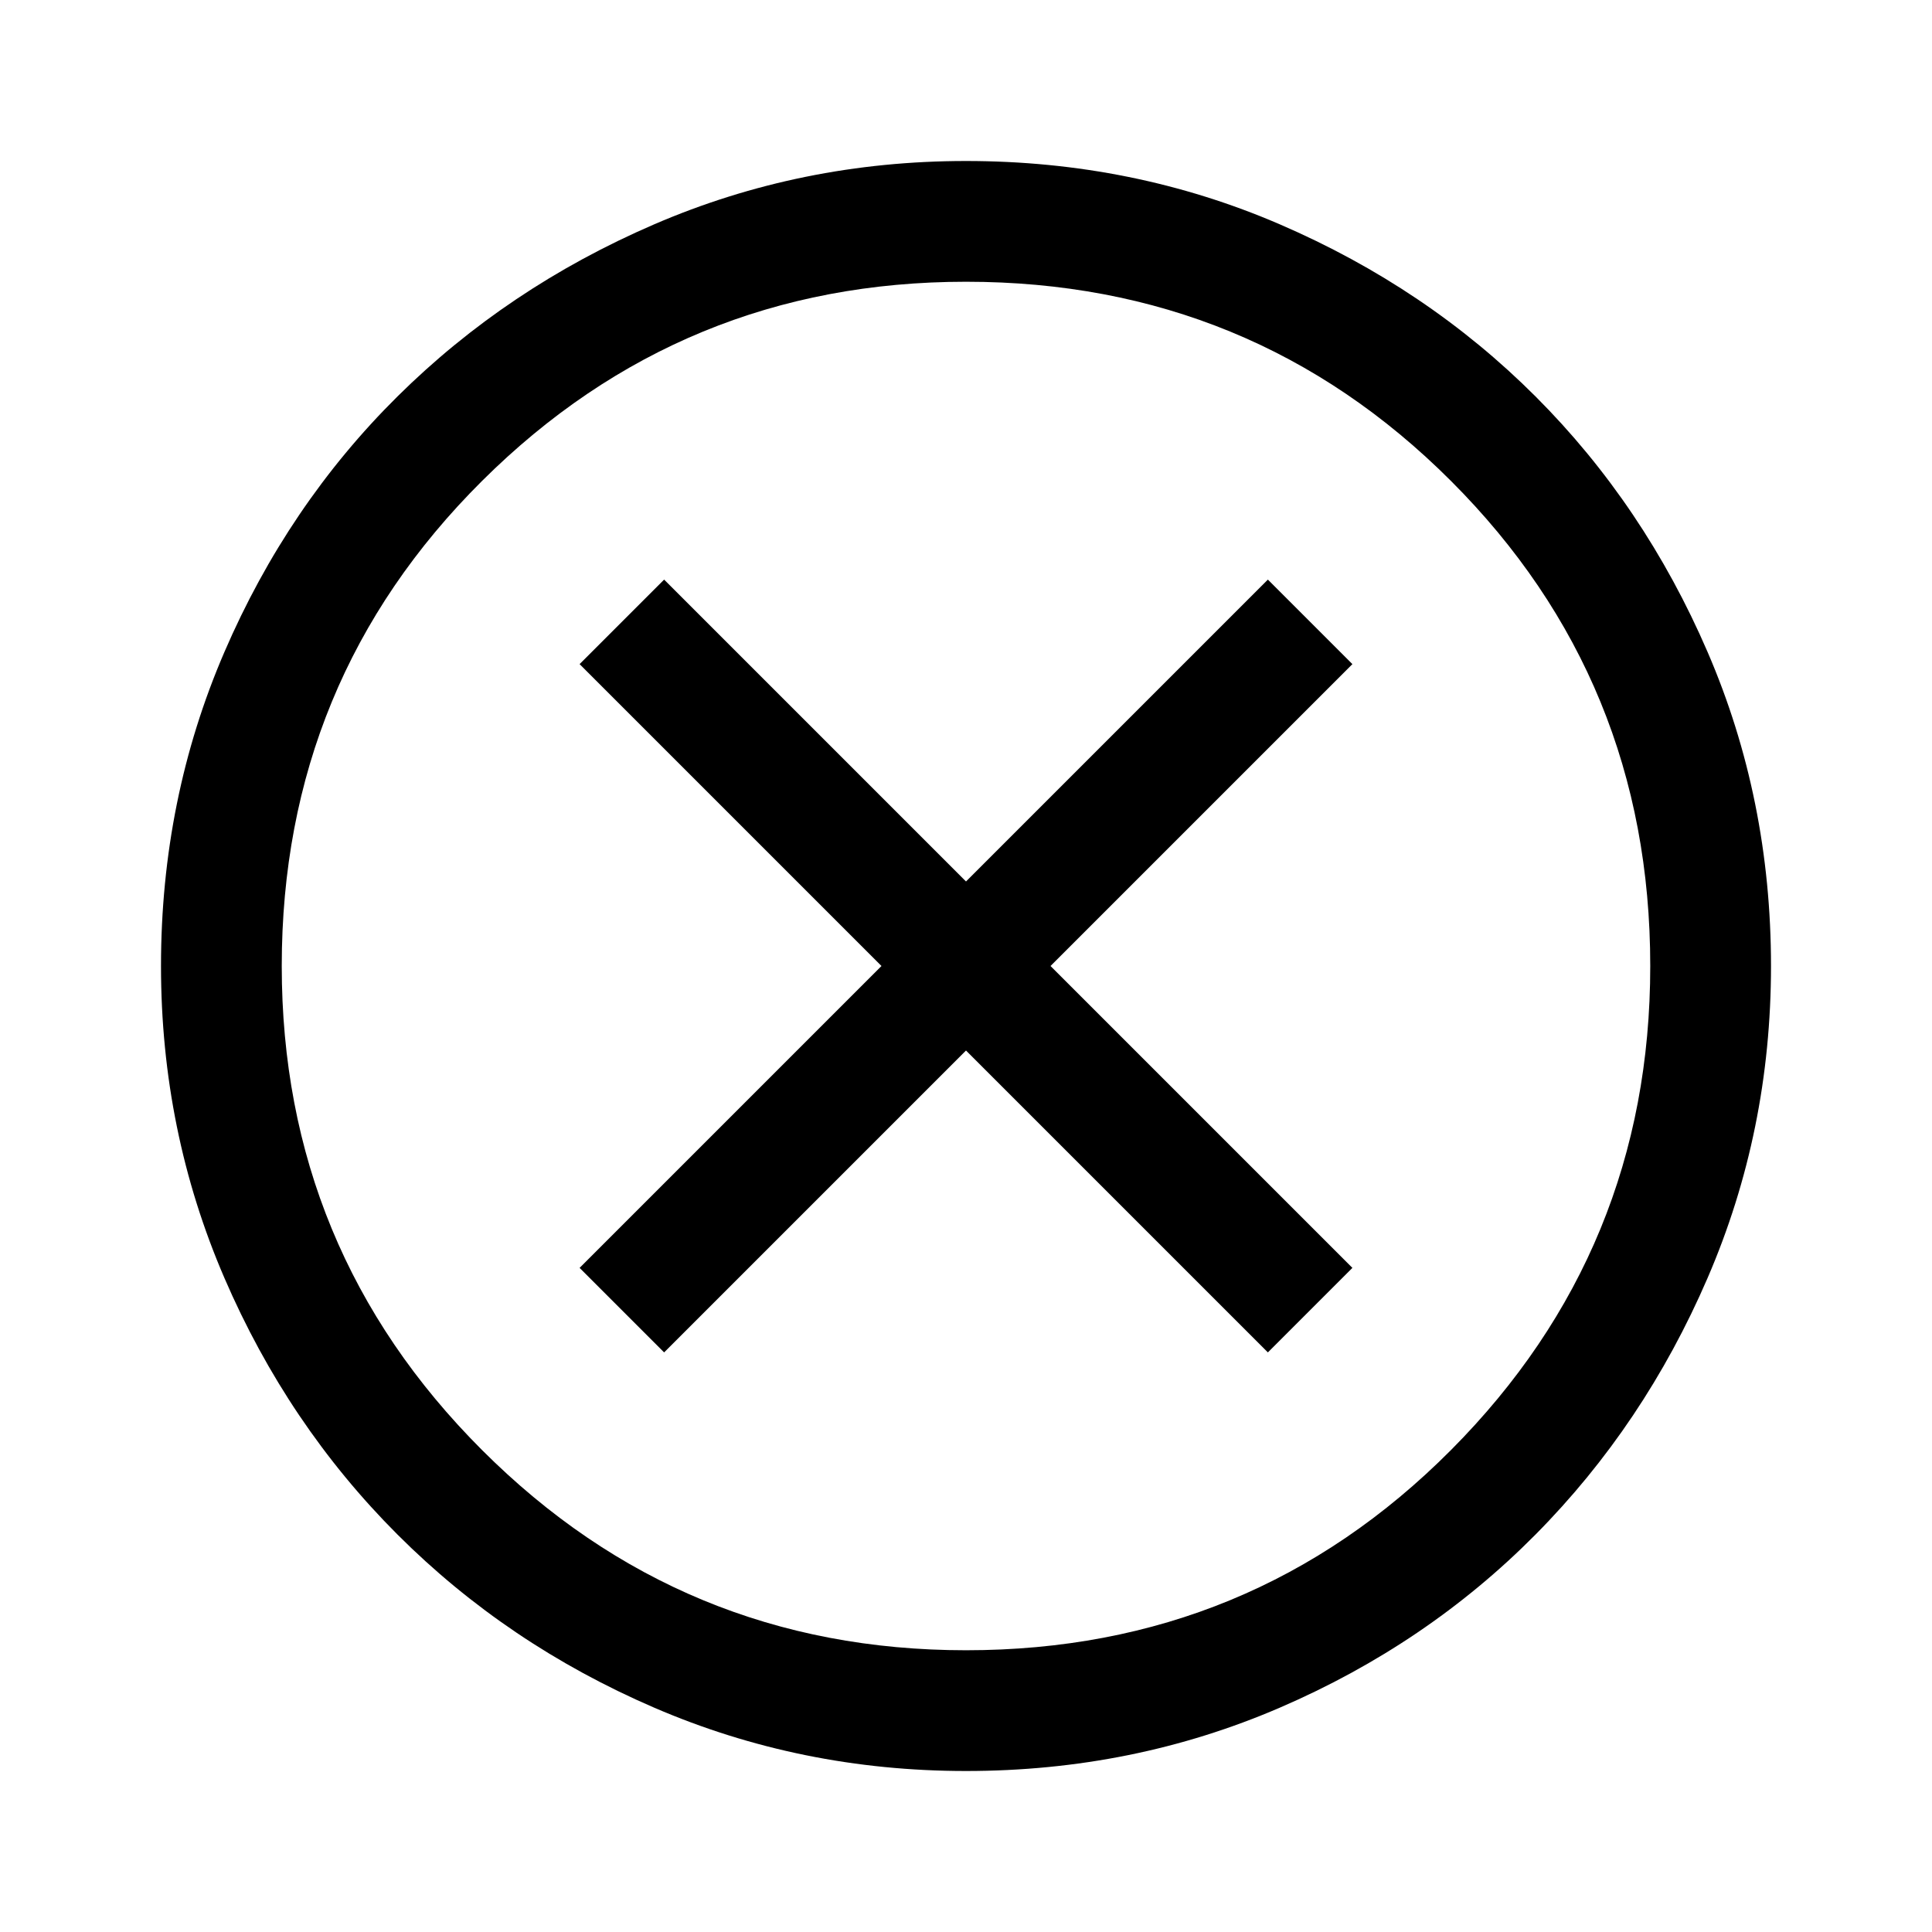
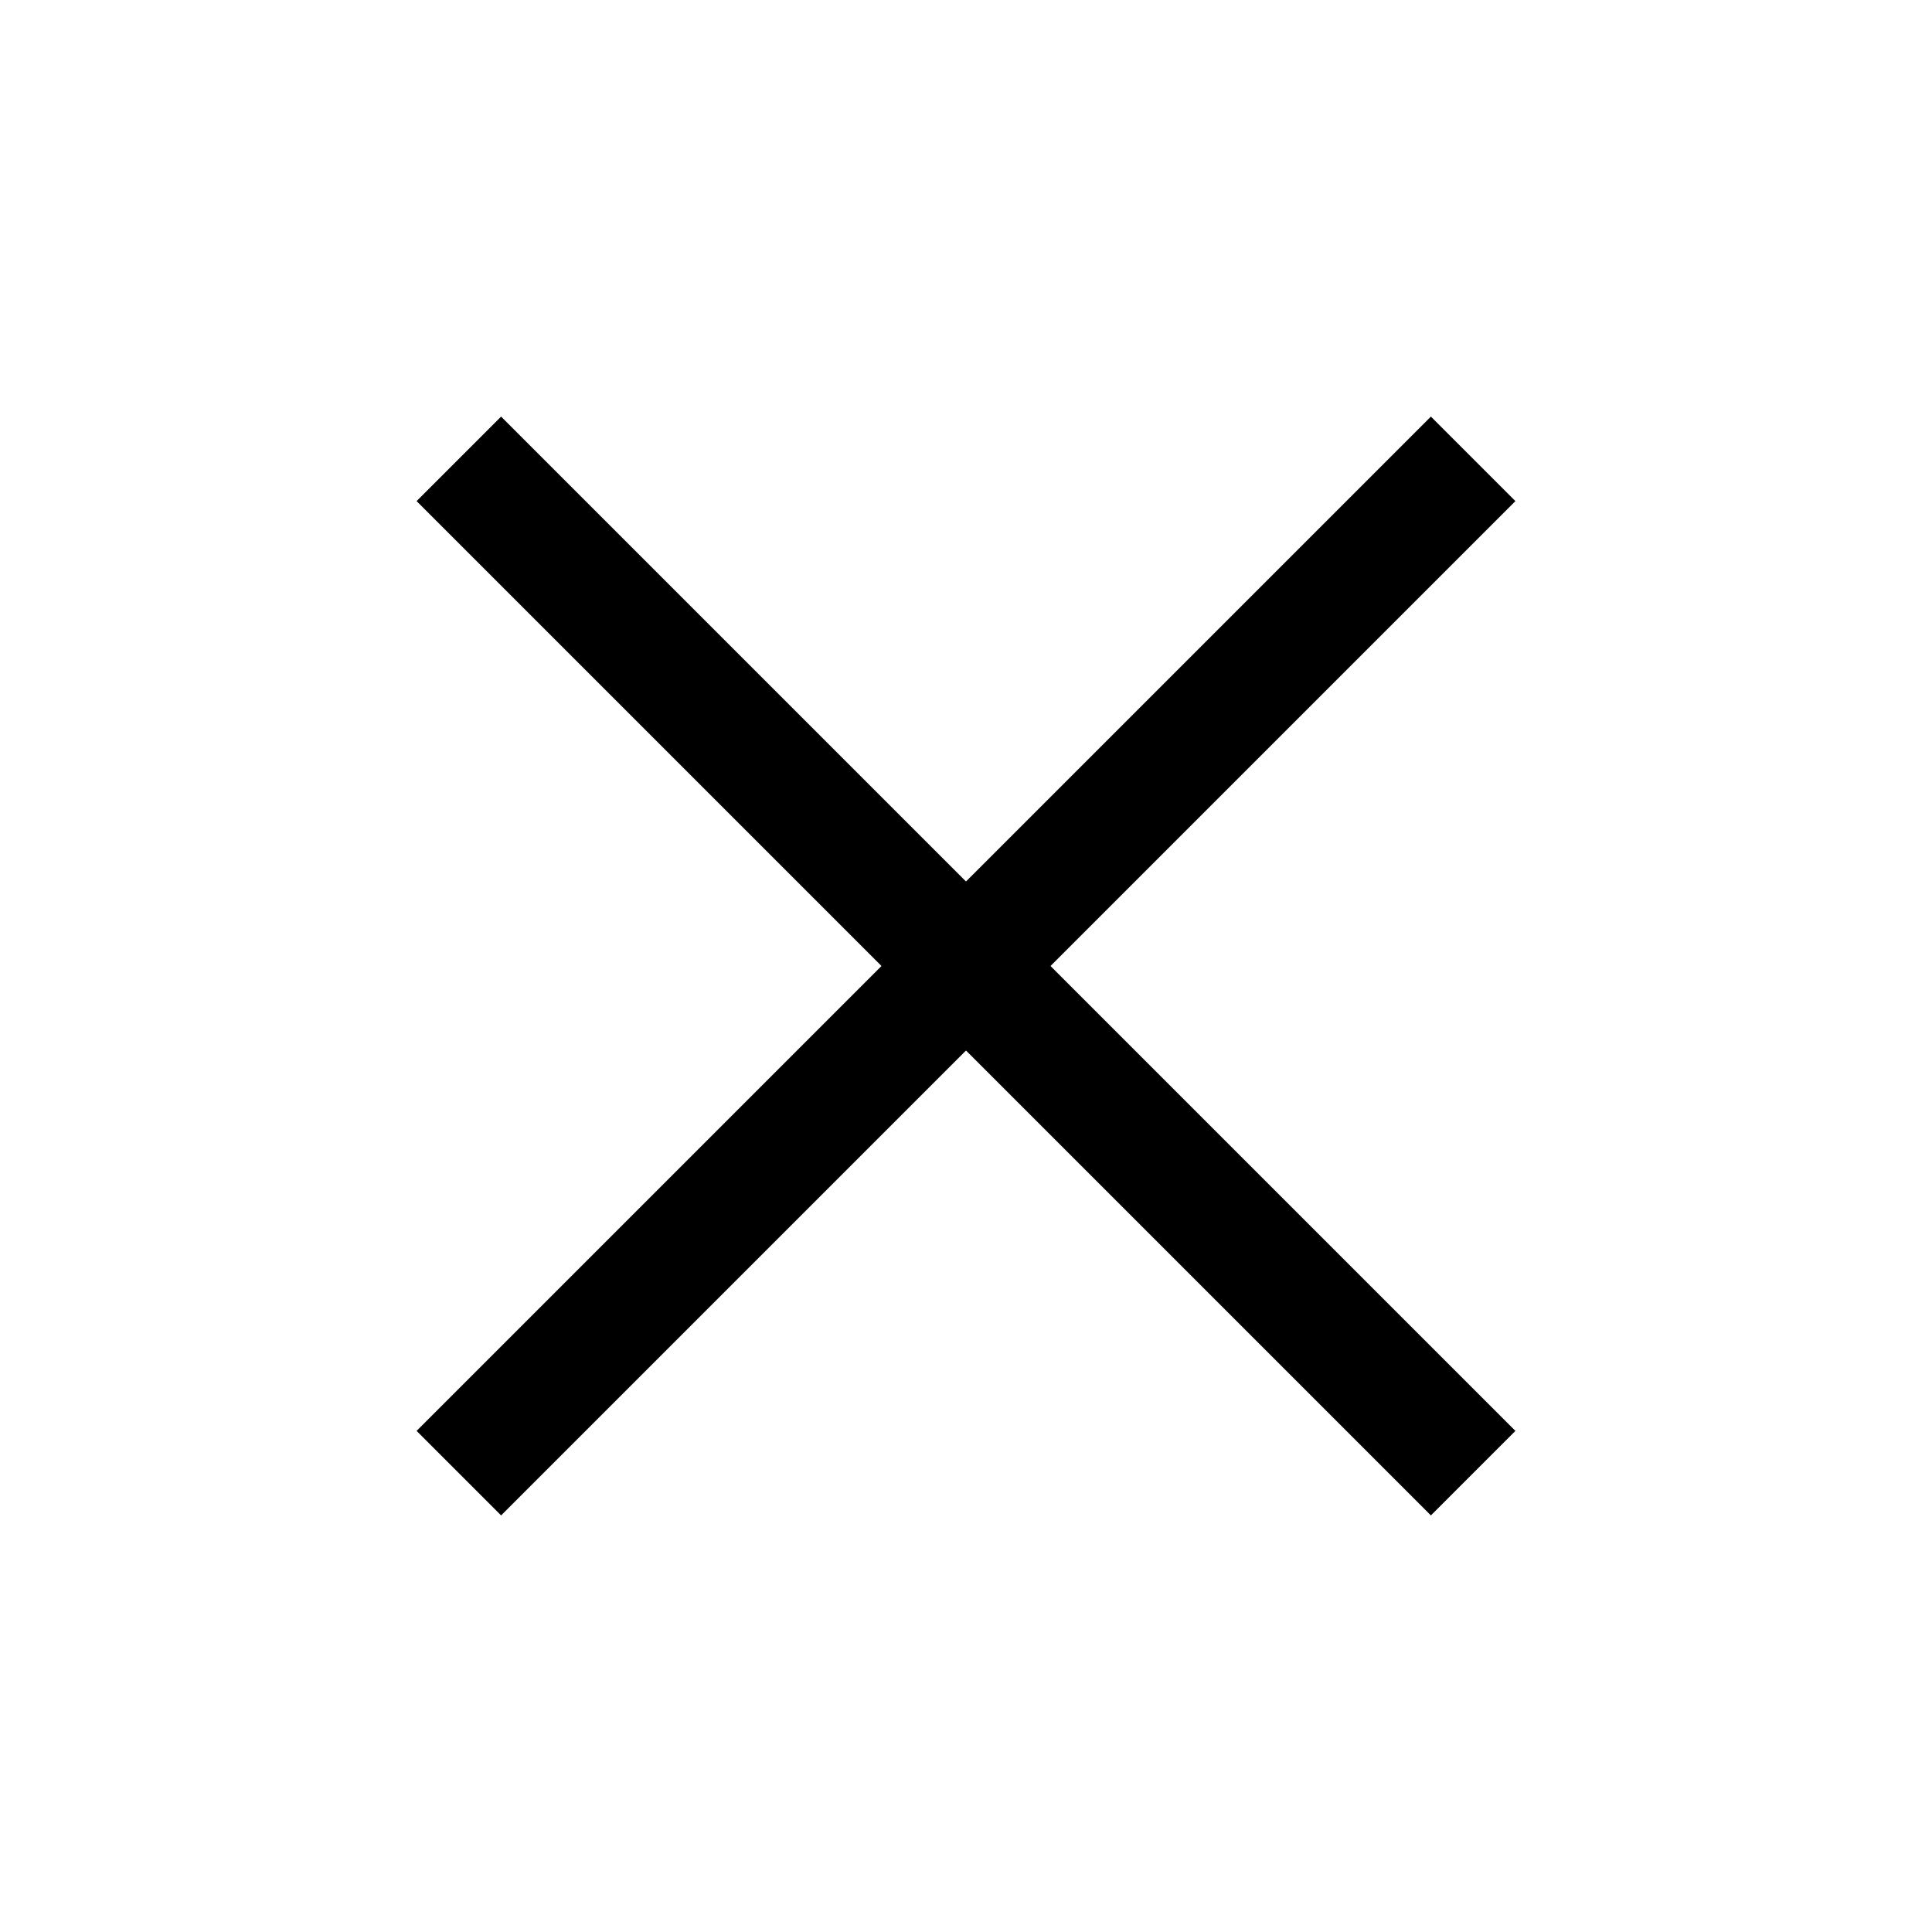
<svg xmlns="http://www.w3.org/2000/svg" height="48" width="48">
-   <path d="m16.5 33.6 7.5-7.5 7.5 7.5 2.1-2.1-7.5-7.5 7.5-7.5-2.1-2.1-7.5 7.5-7.5-7.5-2.1 2.1 7.5 7.5-7.5 7.5ZM24 44q-4.1 0-7.75-1.575-3.65-1.575-6.375-4.3-2.725-2.725-4.3-6.375Q4 28.1 4 24q0-4.15 1.575-7.8 1.575-3.65 4.3-6.35 2.725-2.7 6.375-4.275Q19.9 4 24 4q4.15 0 7.8 1.575 3.65 1.575 6.35 4.275 2.7 2.7 4.275 6.35Q44 19.85 44 24q0 4.1-1.575 7.75-1.575 3.65-4.275 6.375t-6.35 4.3Q28.15 44 24 44Zm0-3q7.1 0 12.05-4.975Q41 31.05 41 24q0-7.1-4.95-12.05Q31.1 7 24 7q-7.05 0-12.025 4.95Q7 16.9 7 24q0 7.05 4.975 12.025Q16.95 41 24 41Zm0-17Z" />
+   <path d="m12.45 37.65-2.1-2.1L21.9 24 10.35 12.45l2.1-2.1L24 21.9l11.55-11.55 2.1 2.1L26.1 24l11.55 11.55-2.1 2.1L24 26.1Z" />
</svg>
